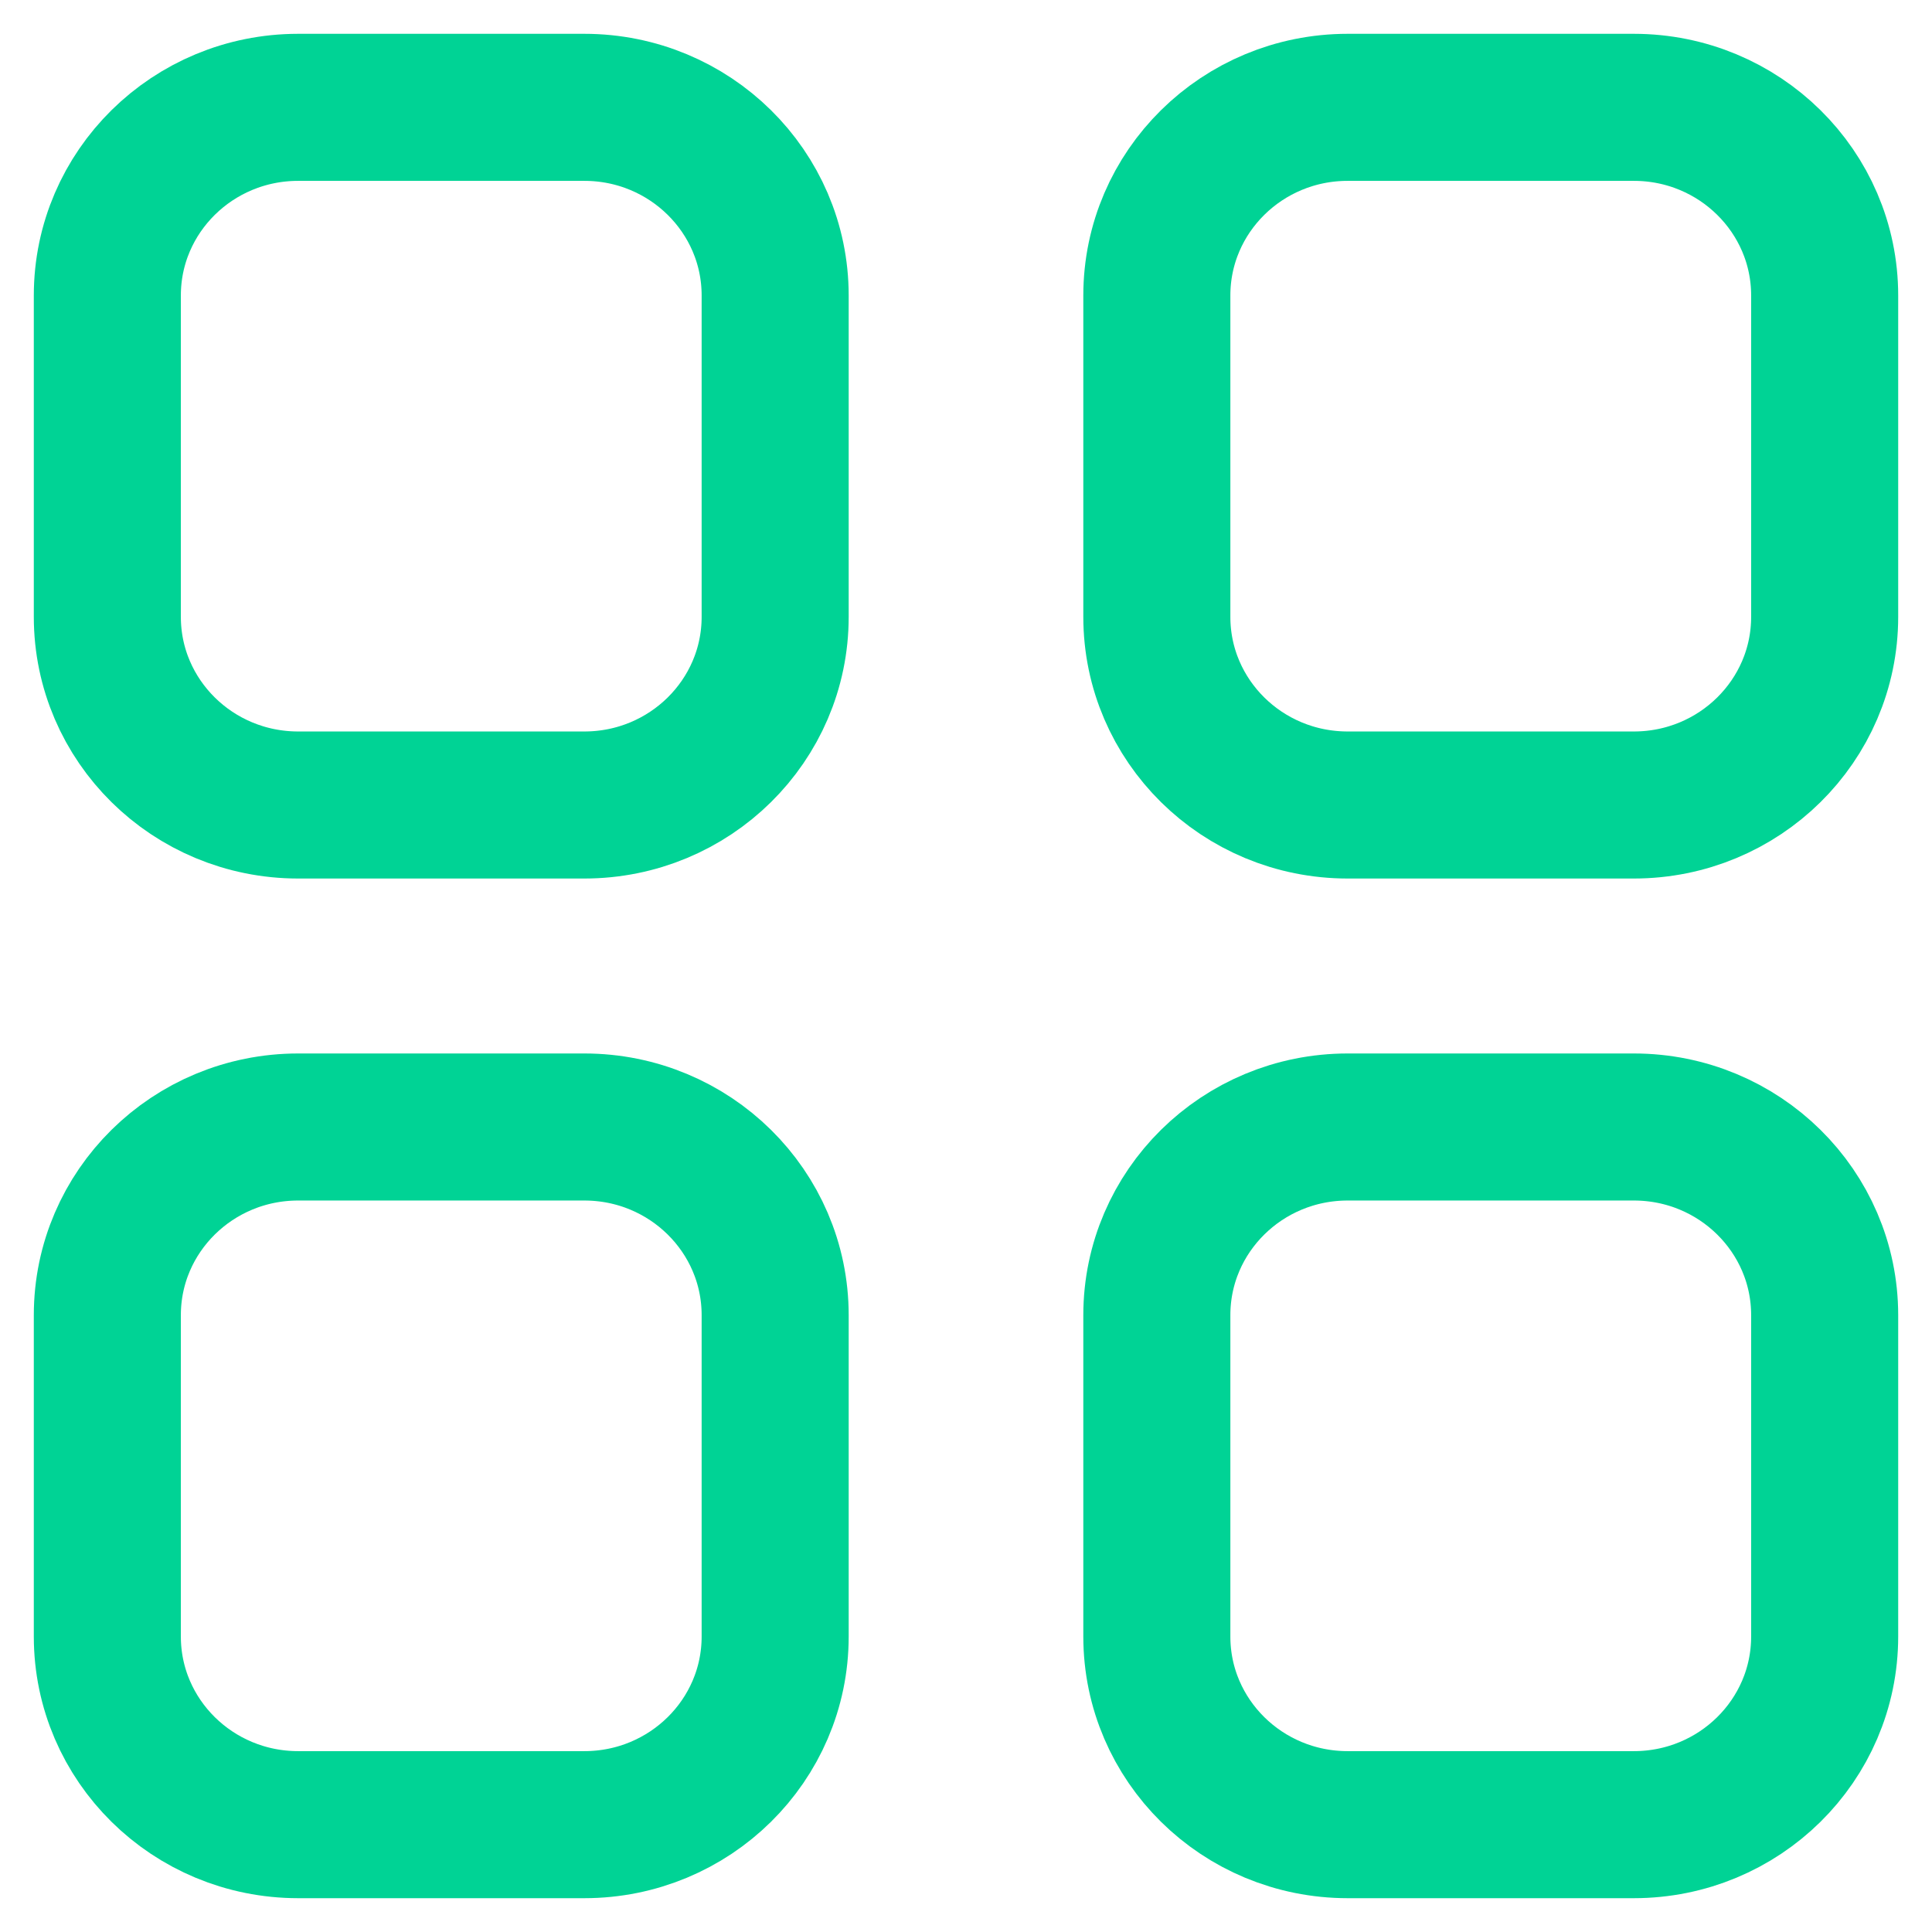
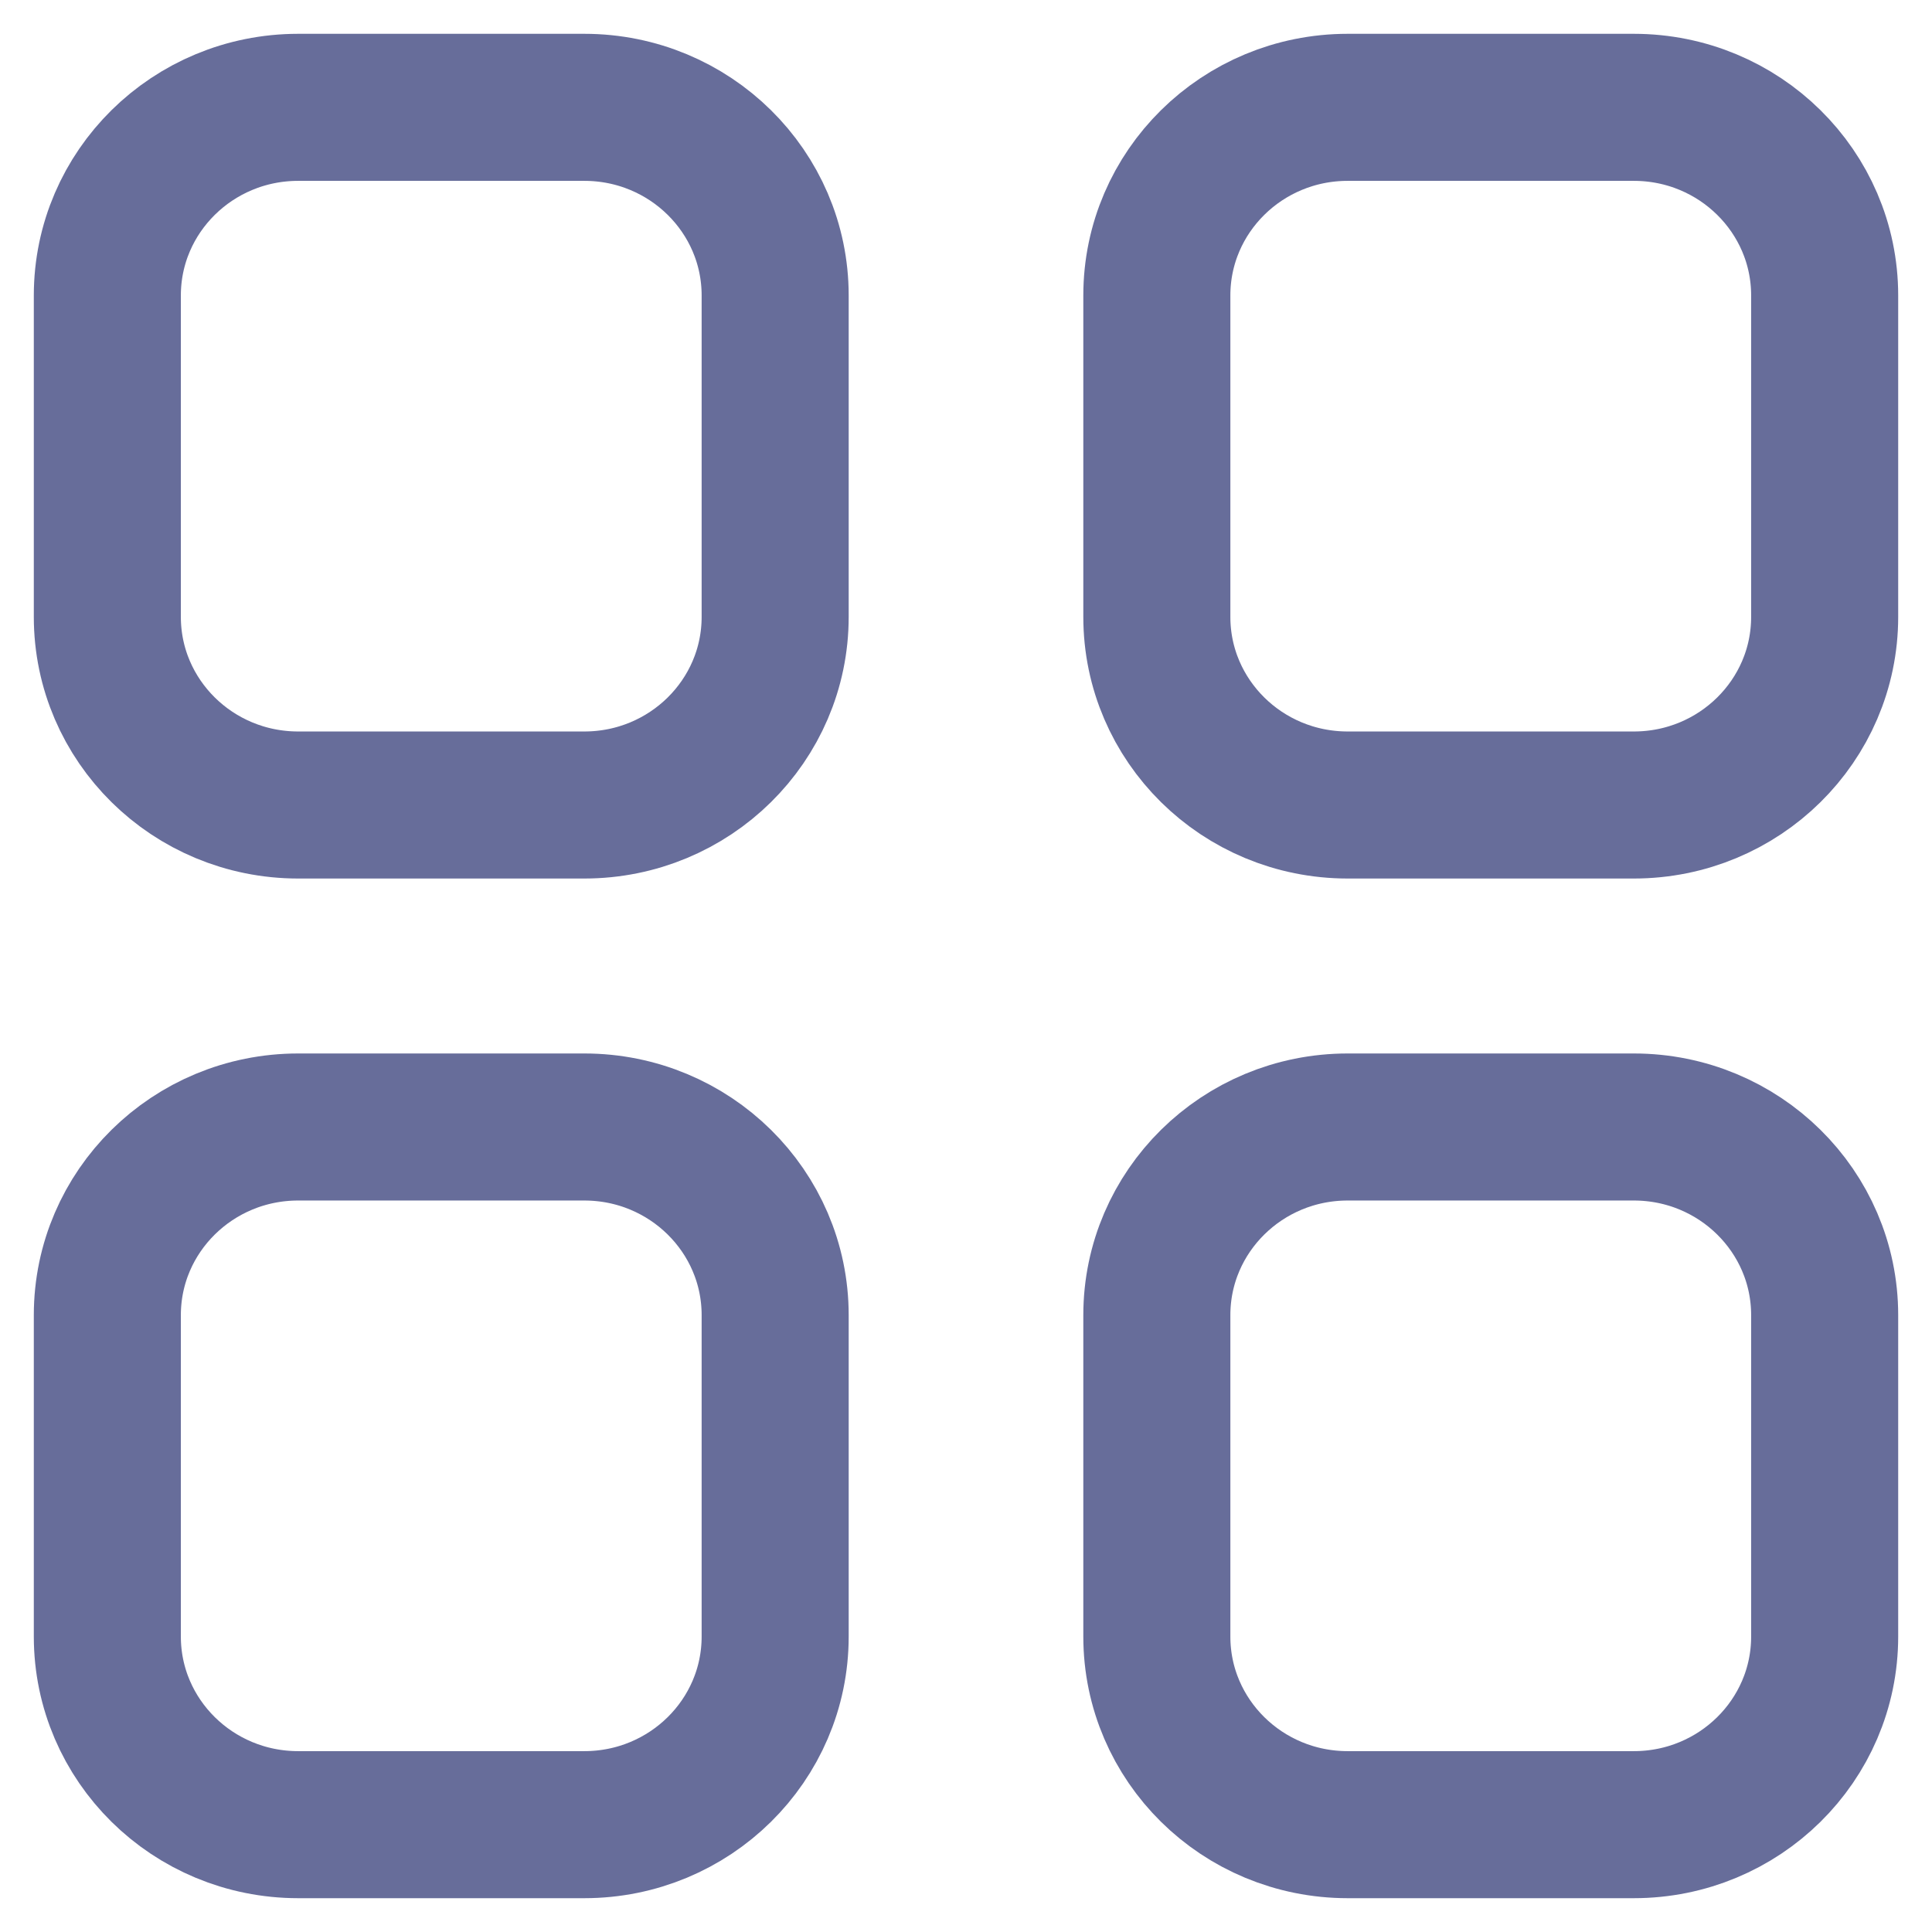
<svg xmlns="http://www.w3.org/2000/svg" width="18" height="18" viewBox="0 0 18 18" fill="none">
-   <path d="M15.222 1C16.204 1 17 1.785 17 2.753L17 5.747C17 6.715 16.204 7.5 15.222 7.5H12.556C11.574 7.5 10.778 6.715 10.778 5.747L10.778 2.753C10.778 1.785 11.574 1 12.556 1L15.222 1Z" stroke="#00D395" stroke-width="1.37" stroke-linecap="round" stroke-linejoin="round" />
-   <path d="M2.778 1C1.796 1 1 1.785 1 2.753L1 5.747C1 6.715 1.796 7.5 2.778 7.5H5.444C6.426 7.5 7.222 6.715 7.222 5.747L7.222 2.753C7.222 1.785 6.426 1 5.444 1L2.778 1Z" stroke="#00D395" stroke-width="1.37" stroke-linecap="round" stroke-linejoin="round" />
-   <path d="M15.222 10.5C16.204 10.5 17 11.285 17 12.253V15.247C17 16.215 16.204 17 15.222 17H12.556C11.574 17 10.778 16.215 10.778 15.247V12.253C10.778 11.285 11.574 10.5 12.556 10.5H15.222Z" stroke="#00D395" stroke-width="1.37" stroke-linecap="round" stroke-linejoin="round" />
-   <path d="M2.778 10.5C1.796 10.5 1 11.285 1 12.253L1 15.247C1 16.215 1.796 17 2.778 17H5.444C6.426 17 7.222 16.215 7.222 15.247L7.222 12.253C7.222 11.285 6.426 10.5 5.444 10.5H2.778Z" stroke="#00D395" stroke-width="1.37" stroke-linecap="round" stroke-linejoin="round" />
+   <path d="M15.222 1C16.204 1 17 1.785 17 2.753L17 5.747C17 6.715 16.204 7.5 15.222 7.5H12.556C11.574 7.5 10.778 6.715 10.778 5.747L10.778 2.753C10.778 1.785 11.574 1 12.556 1L15.222 1Z" stroke="#676D9A" stroke-width="1.37" stroke-linecap="round" stroke-linejoin="round" />
+   <path d="M2.778 1C1.796 1 1 1.785 1 2.753L1 5.747C1 6.715 1.796 7.5 2.778 7.5H5.444C6.426 7.5 7.222 6.715 7.222 5.747L7.222 2.753C7.222 1.785 6.426 1 5.444 1L2.778 1Z" stroke="#676D9A" stroke-width="1.37" stroke-linecap="round" stroke-linejoin="round" />
+   <path d="M15.222 10.5C16.204 10.5 17 11.285 17 12.253V15.247C17 16.215 16.204 17 15.222 17H12.556C11.574 17 10.778 16.215 10.778 15.247V12.253C10.778 11.285 11.574 10.5 12.556 10.5H15.222Z" stroke="#676D9A" stroke-width="1.37" stroke-linecap="round" stroke-linejoin="round" />
+   <path d="M2.778 10.5C1.796 10.5 1 11.285 1 12.253L1 15.247C1 16.215 1.796 17 2.778 17H5.444C6.426 17 7.222 16.215 7.222 15.247L7.222 12.253C7.222 11.285 6.426 10.5 5.444 10.5H2.778Z" stroke="#676D9A" stroke-width="1.37" stroke-linecap="round" stroke-linejoin="round" />
</svg>
